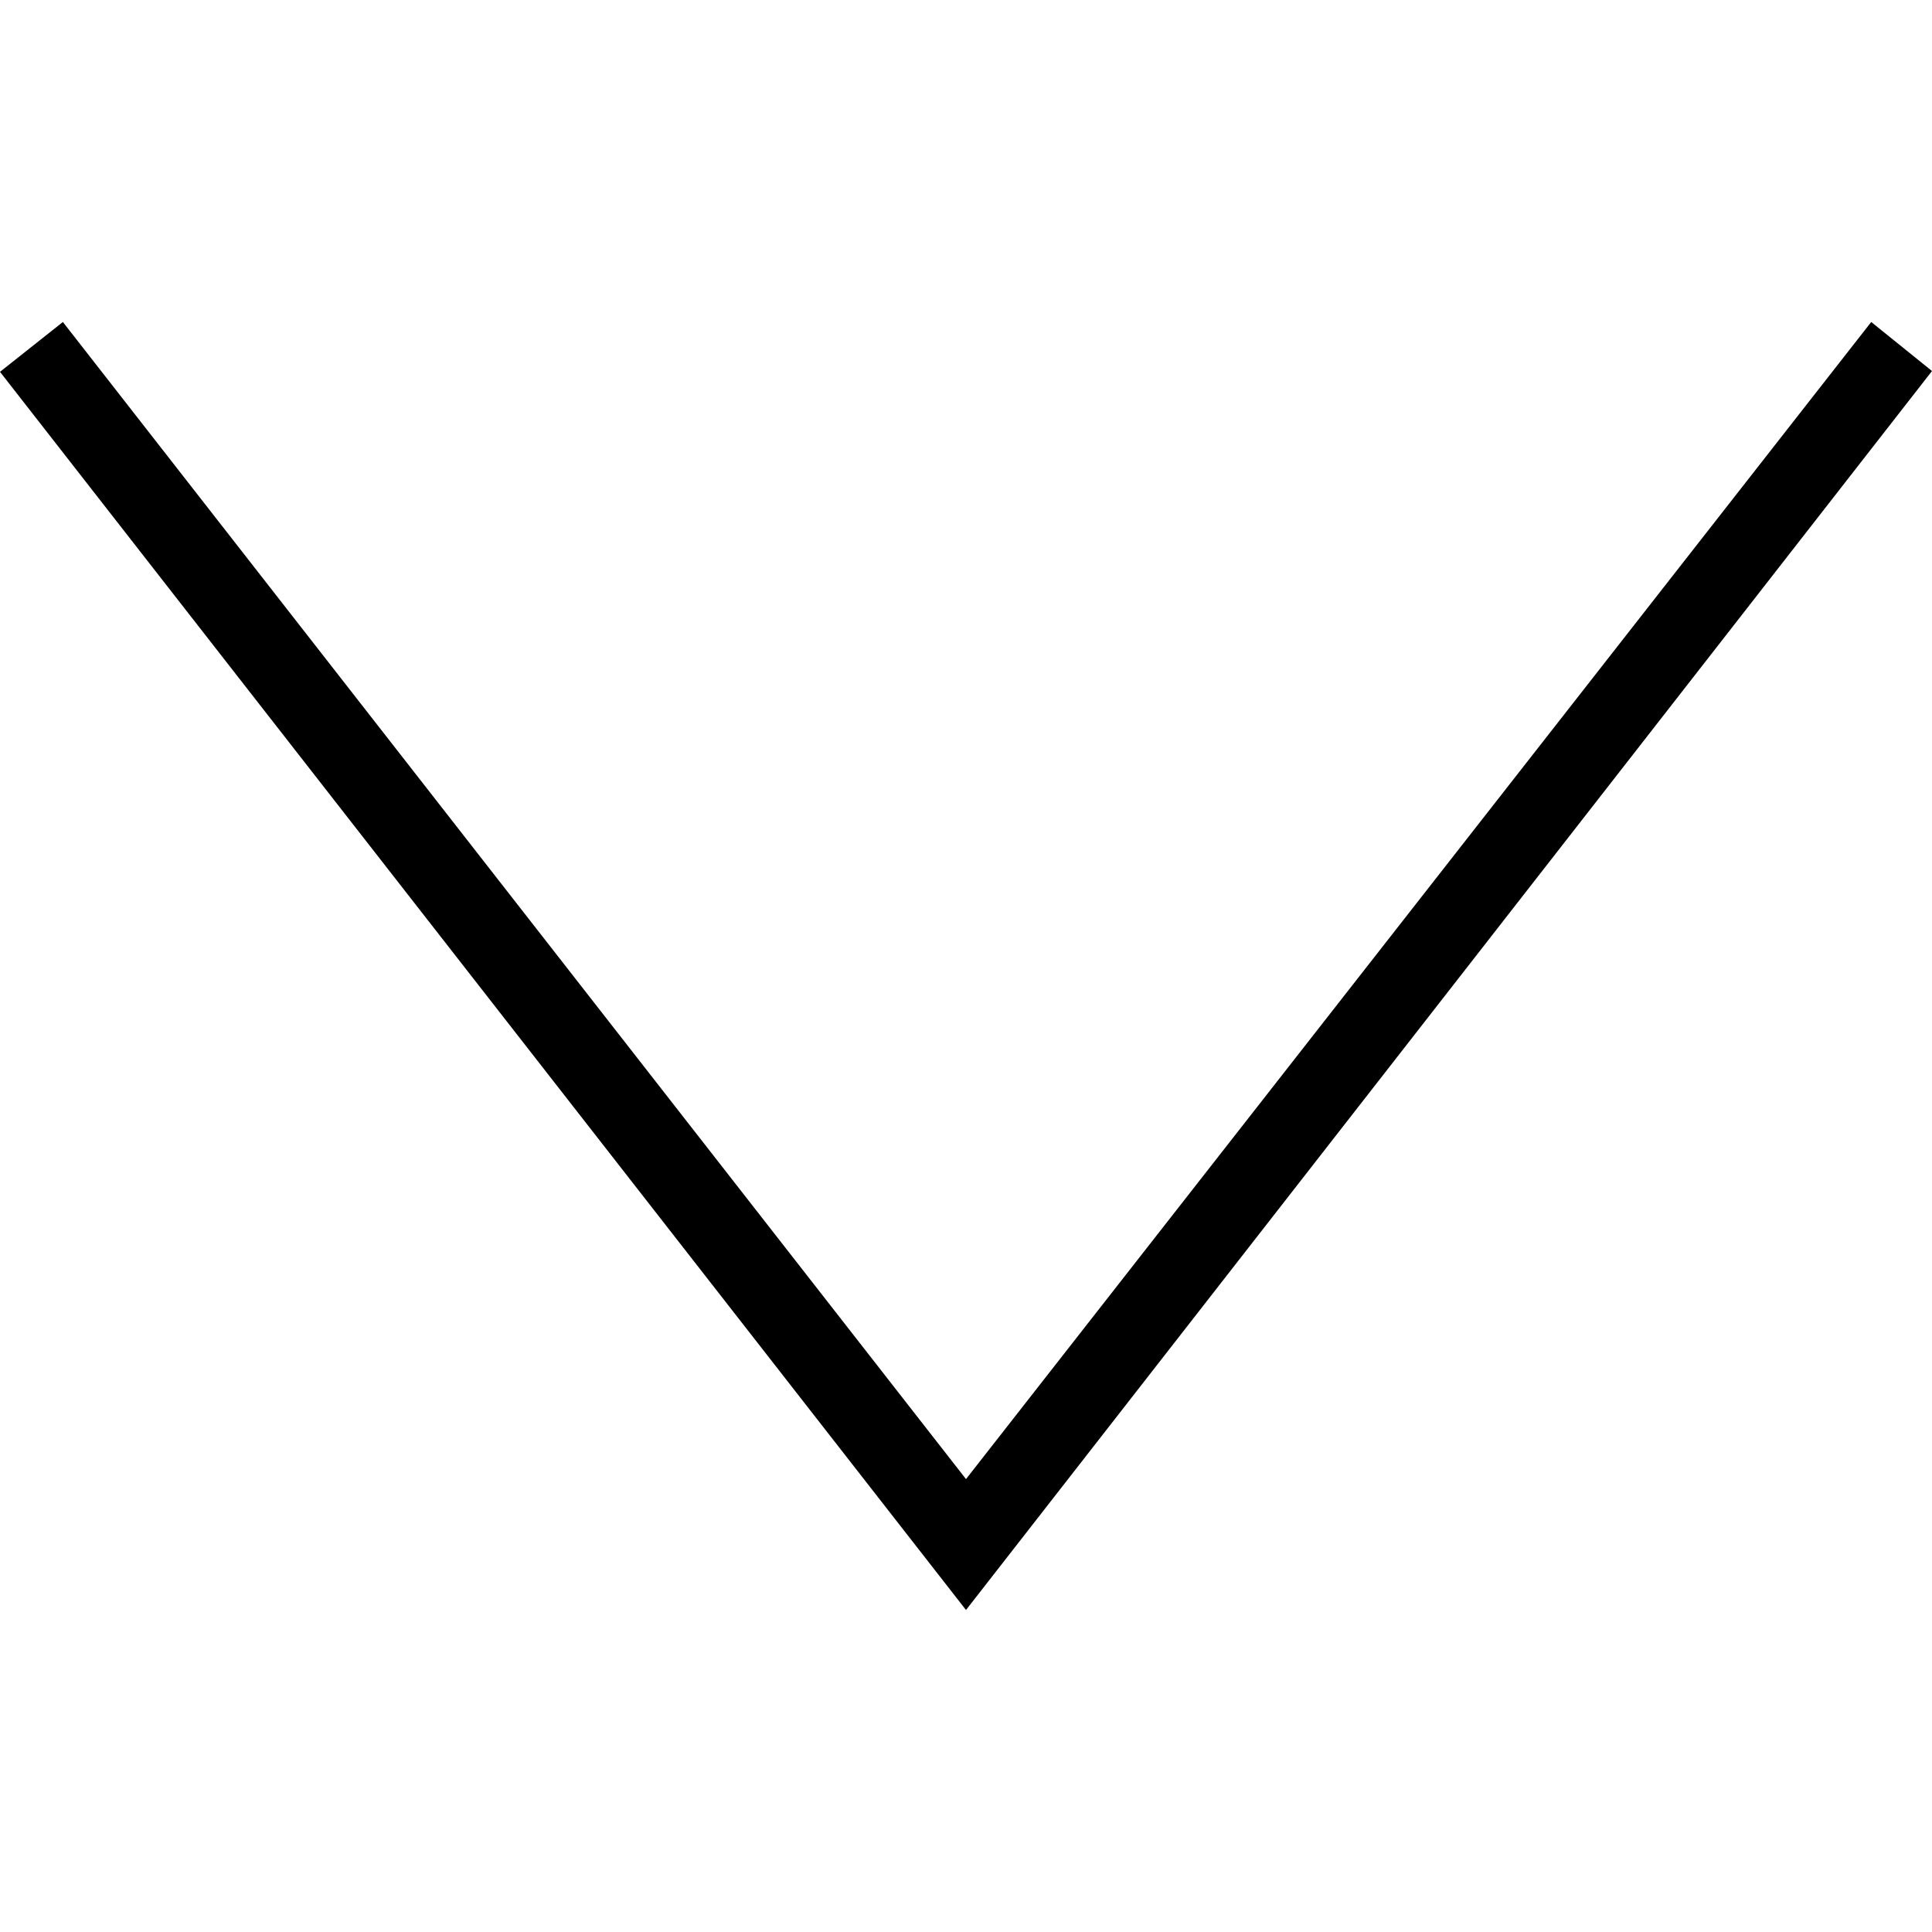
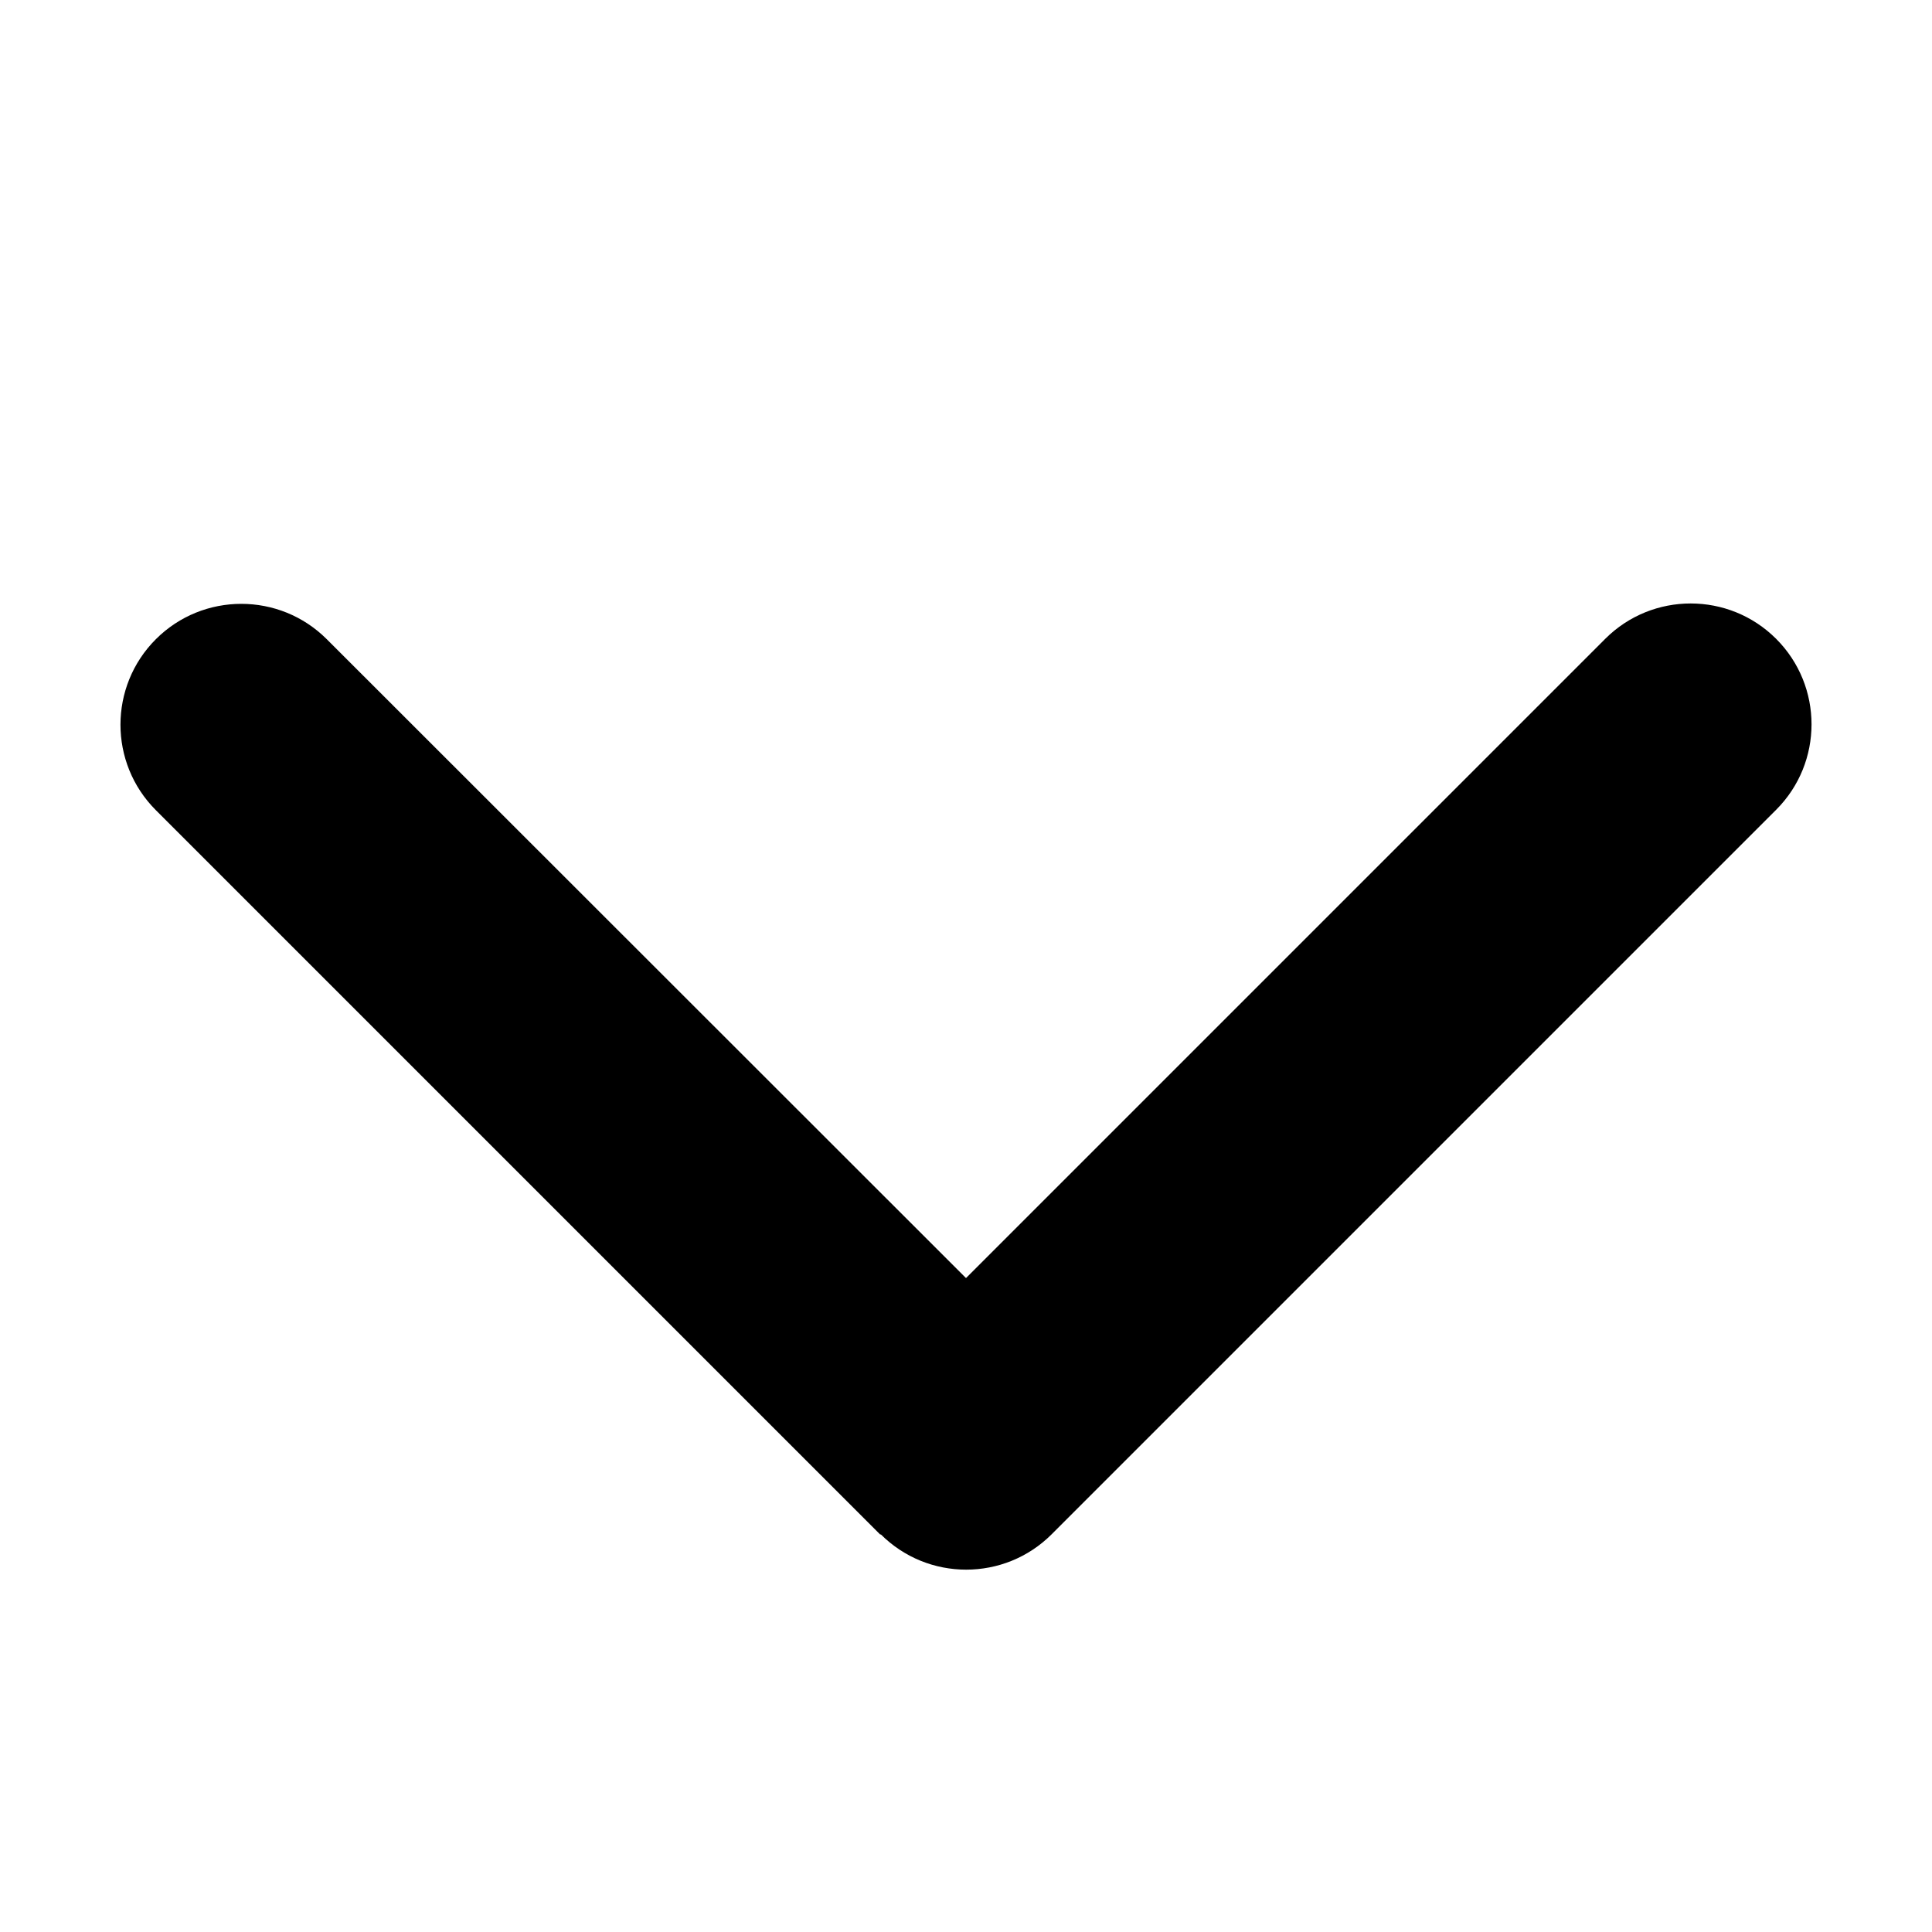
- <svg xmlns="http://www.w3.org/2000/svg" width="24" height="24" fill-rule="evenodd" clip-rule="evenodd">
-   <path d="M23.245 4l-11.245 14.374-11.219-14.374-.781.619 12 15.381 12-15.391-.755-.609z" />
+ <svg xmlns="http://www.w3.org/2000/svg" viewBox="0 0 512 512">
+   <path d="M233.4 406.6c12.5 12.5 32.8 12.5 45.3 0l192-192c12.5-12.5 12.5-32.8 0-45.3s-32.8-12.5-45.3 0L256 338.7 86.6 169.4c-12.5-12.5-32.8-12.5-45.3 0s-12.5 32.8 0 45.3l192 192z" />
</svg>
